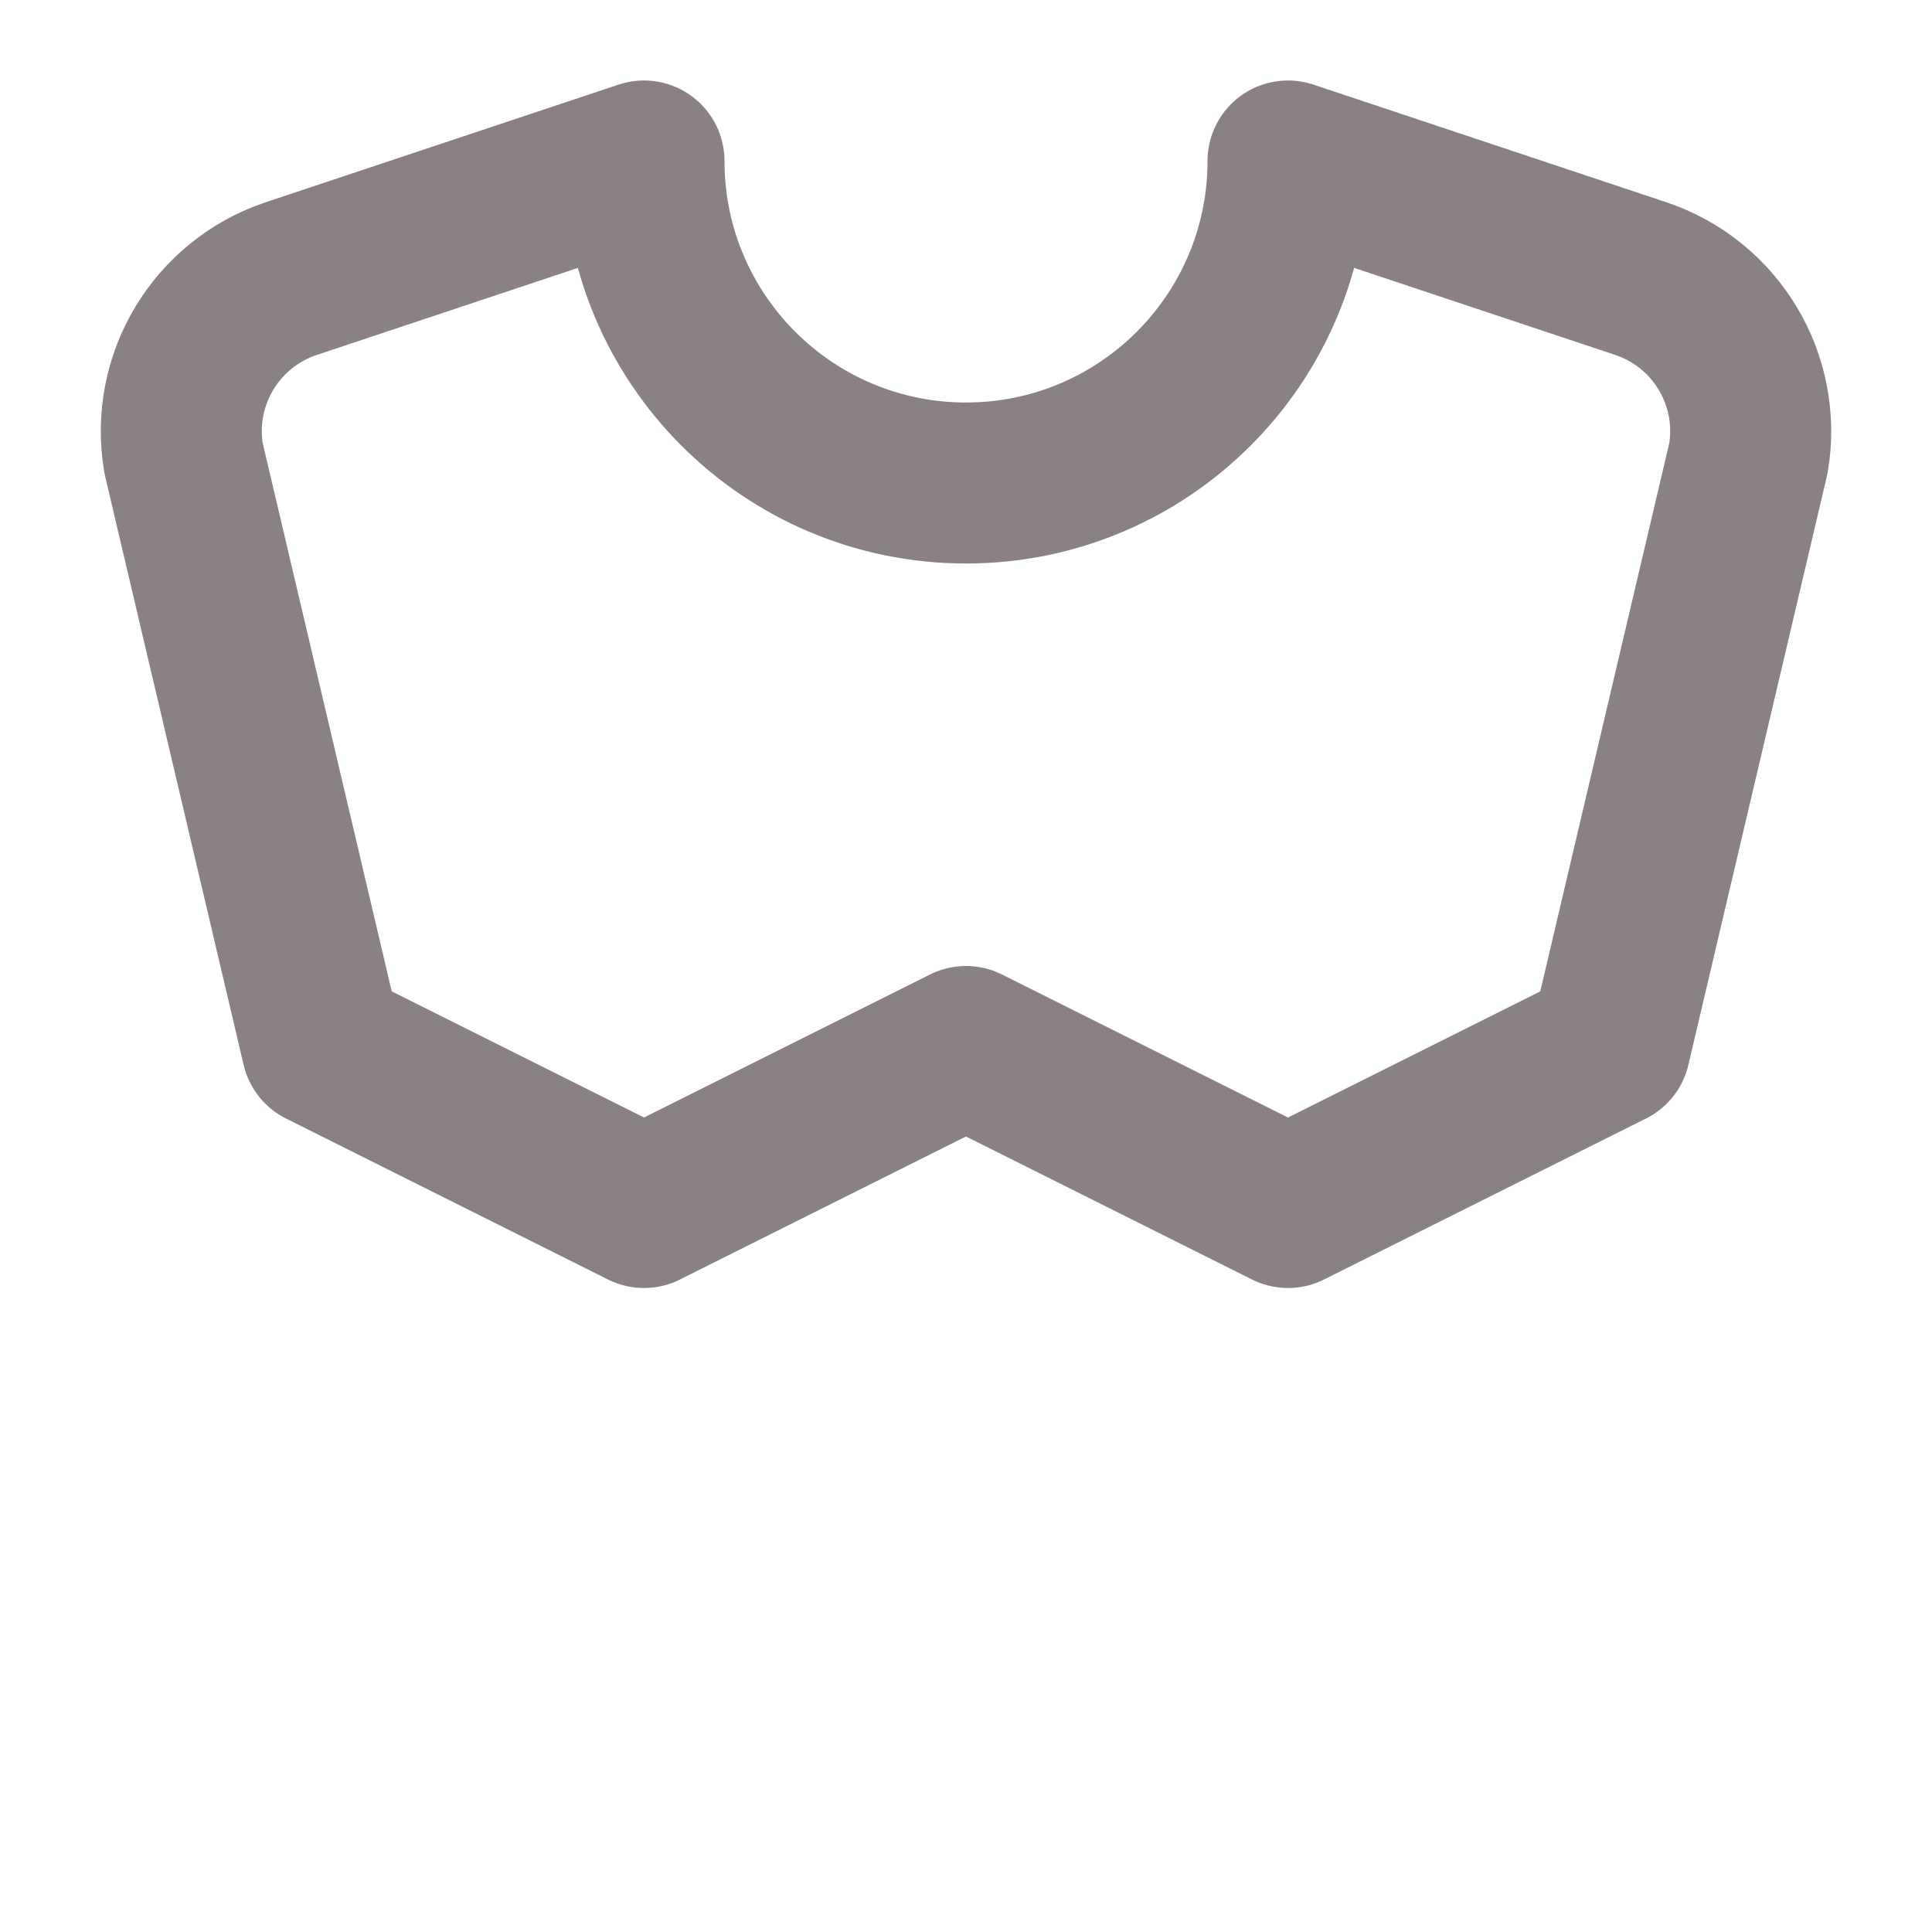
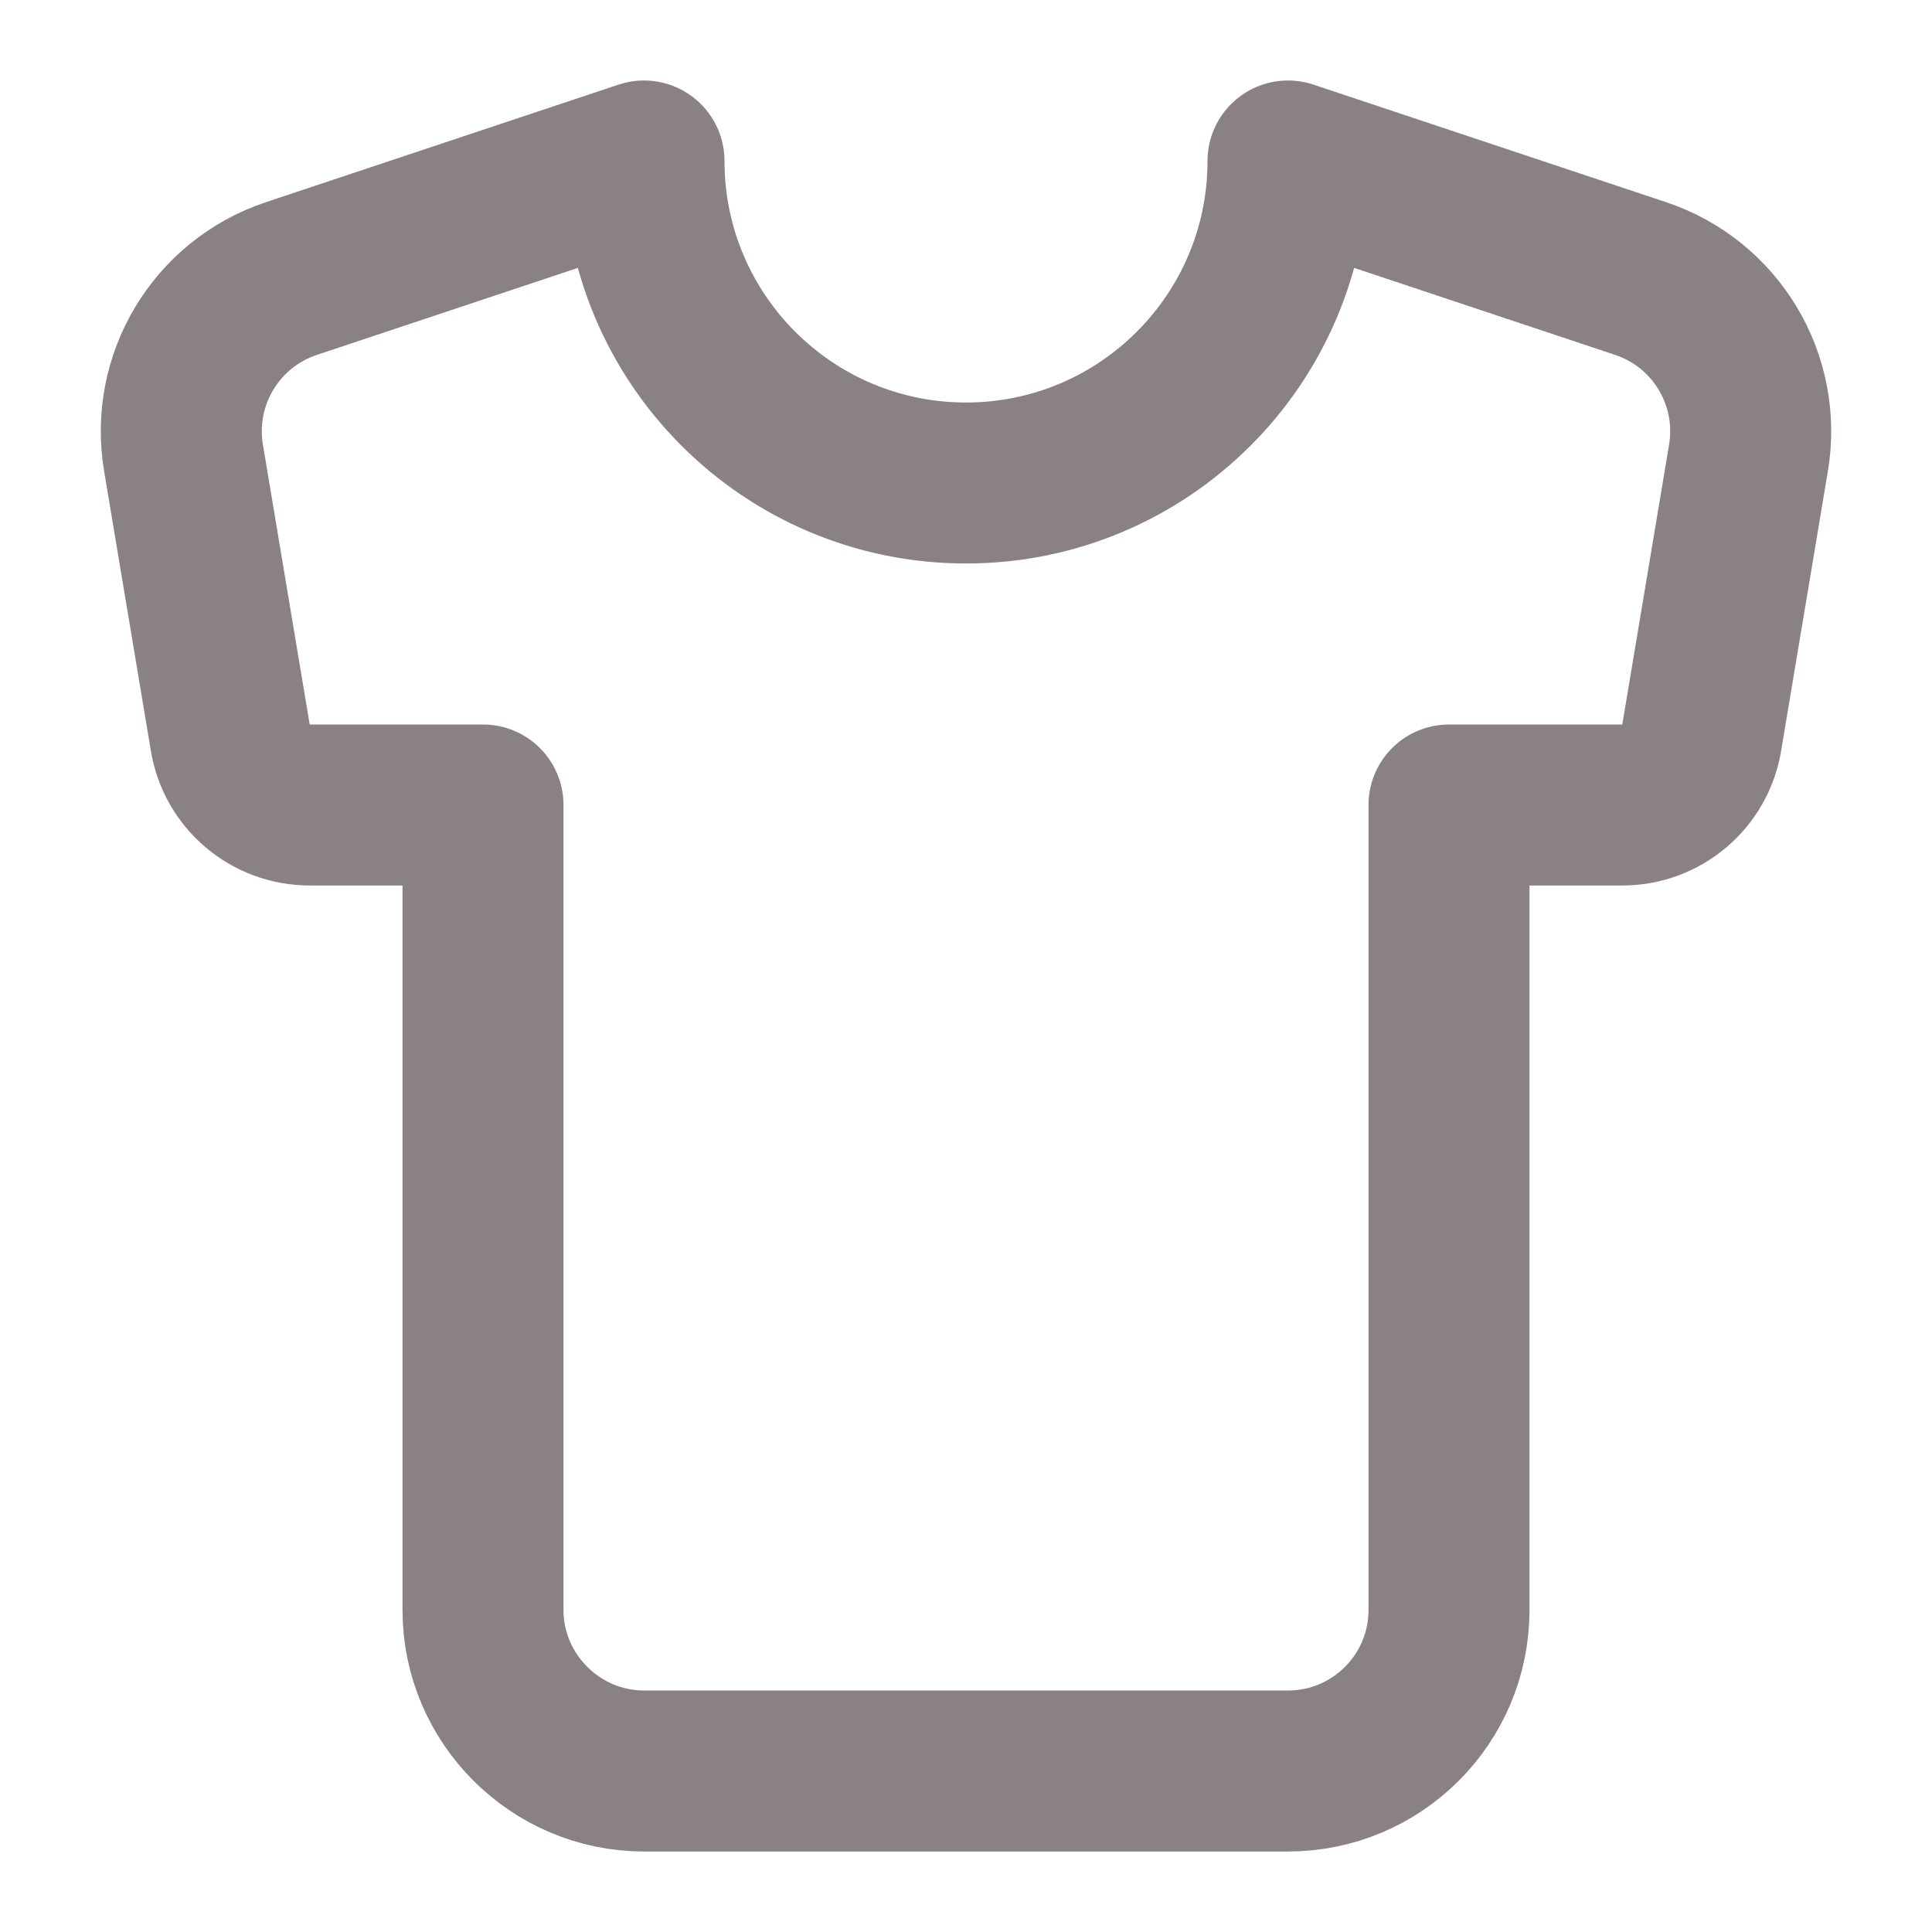
<svg xmlns="http://www.w3.org/2000/svg" width="24" height="24" viewBox="0 0 24 24" fill="none" stroke="#8A8184" stroke-width="2" stroke-linecap="round" stroke-linejoin="round">
-   <path d="M20.38 3.46L16 2a4 4 0 0 1-8 0L3.62 3.46a2 2 0 0 0-1.34 2.23L4 13l4 2 4-2 4 2 4-2 1.72-7.31a2 2 0 0 0-1.34-2.23z" />
+   <path d="M20.38 3.46 16 2a4 4 0 0 1-8 0L3.62 3.46a2 2 0 0 0-1.34 2.23l.58 3.47a1 1 0 0 0 .99.84H6v10c0 1.1.9 2 2 2h8a2 2 0 0 0 2-2V10h2.15a1 1 0 0 0 .99-.84l.58-3.47a2 2 0 0 0-1.34-2.23z" />
</svg>
